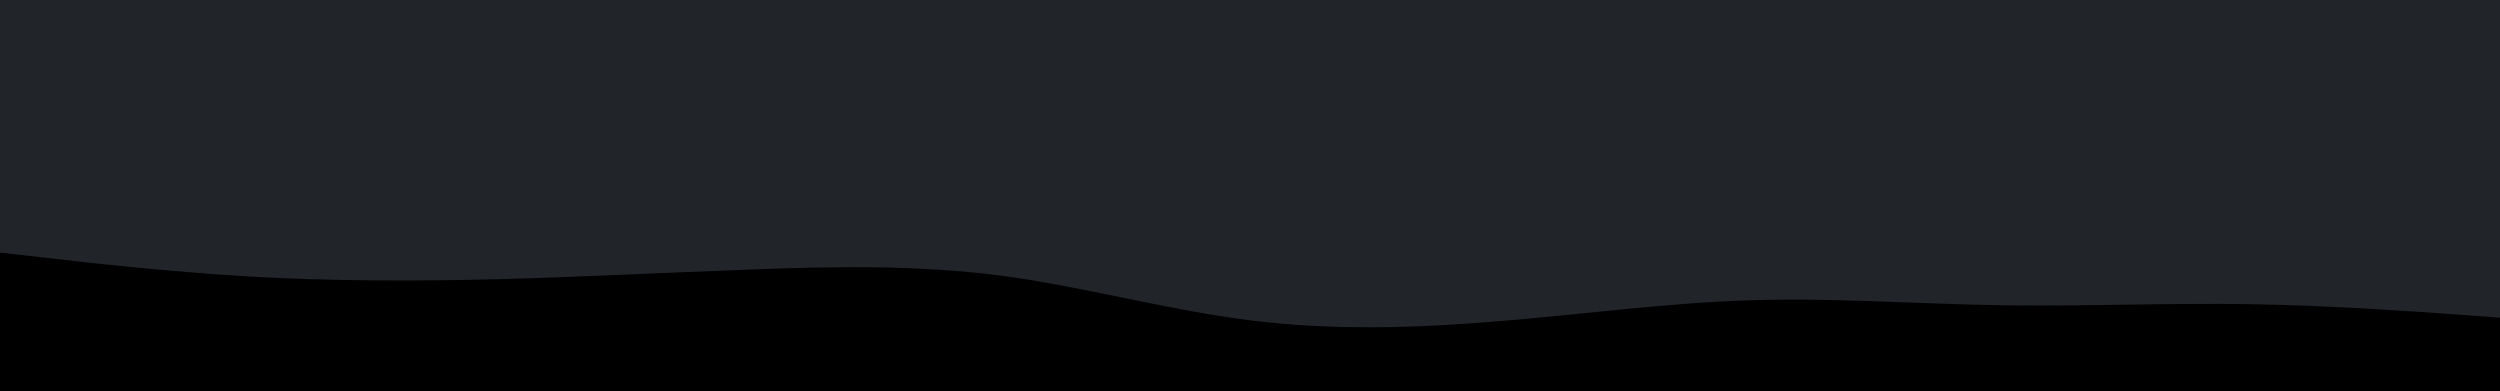
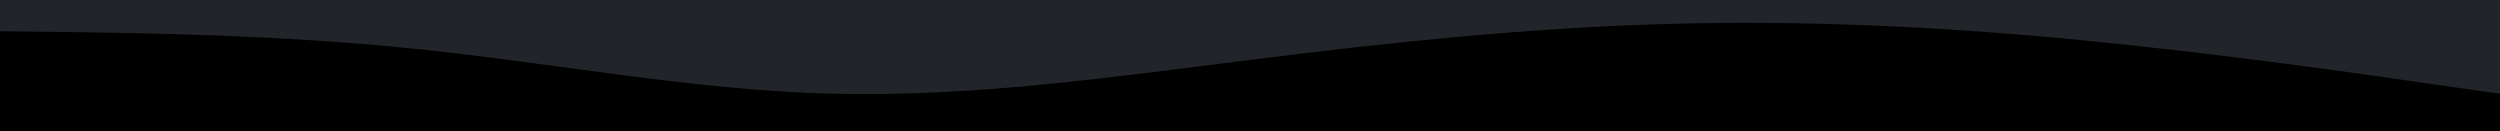
- <svg xmlns="http://www.w3.org/2000/svg" id="visual" viewBox="0 0 960 150" width="960" height="150" version="1.1">
-   <rect x="0" y="0" width="960" height="150" fill="#212429" />
-   <path d="M0 97L16 98.8C32 100.7 64 104.3 96 106.2C128 108 160 108 192 107.2C224 106.3 256 104.7 288 103.5C320 102.3 352 101.7 384 105.8C416 110 448 119 480 123C512 127 544 126 576 123.3C608 120.7 640 116.3 672 115.3C704 114.3 736 116.7 768 117.2C800 117.7 832 116.3 864 116.8C896 117.3 928 119.7 944 120.8L960 122L960 151L944 151C928 151 896 151 864 151C832 151 800 151 768 151C736 151 704 151 672 151C640 151 608 151 576 151C544 151 512 151 480 151C448 151 416 151 384 151C352 151 320 151 288 151C256 151 224 151 192 151C160 151 128 151 96 151C64 151 32 151 16 151L0 151Z" fill="#000000" stroke-linecap="round" stroke-linejoin="miter" />
+ <svg xmlns="http://www.w3.org/2000/svg" id="visual" viewBox="0 0 960 50" width="960" height="50" version="1.1">
+   <rect x="0" y="0" width="960" height="50" fill="#212429" />
+   <path d="M0 12L26.7 12.3C53.3 12.7 106.7 13.3 160 18.8C213.3 24.3 266.7 34.7 320 36C373.3 37.3 426.7 29.7 480 23C533.3 16.3 586.7 10.7 640 9.2C693.3 7.7 746.7 10.3 800 15.5C853.3 20.7 906.7 28.3 933.3 32.2L960 36L960 51L933.3 51C906.7 51 853.3 51 800 51C746.7 51 693.3 51 640 51C586.7 51 533.3 51 480 51C426.7 51 373.3 51 320 51C266.7 51 213.3 51 160 51C106.7 51 53.3 51 26.7 51L0 51Z" fill="#000000" stroke-linecap="round" stroke-linejoin="miter" />
</svg>
